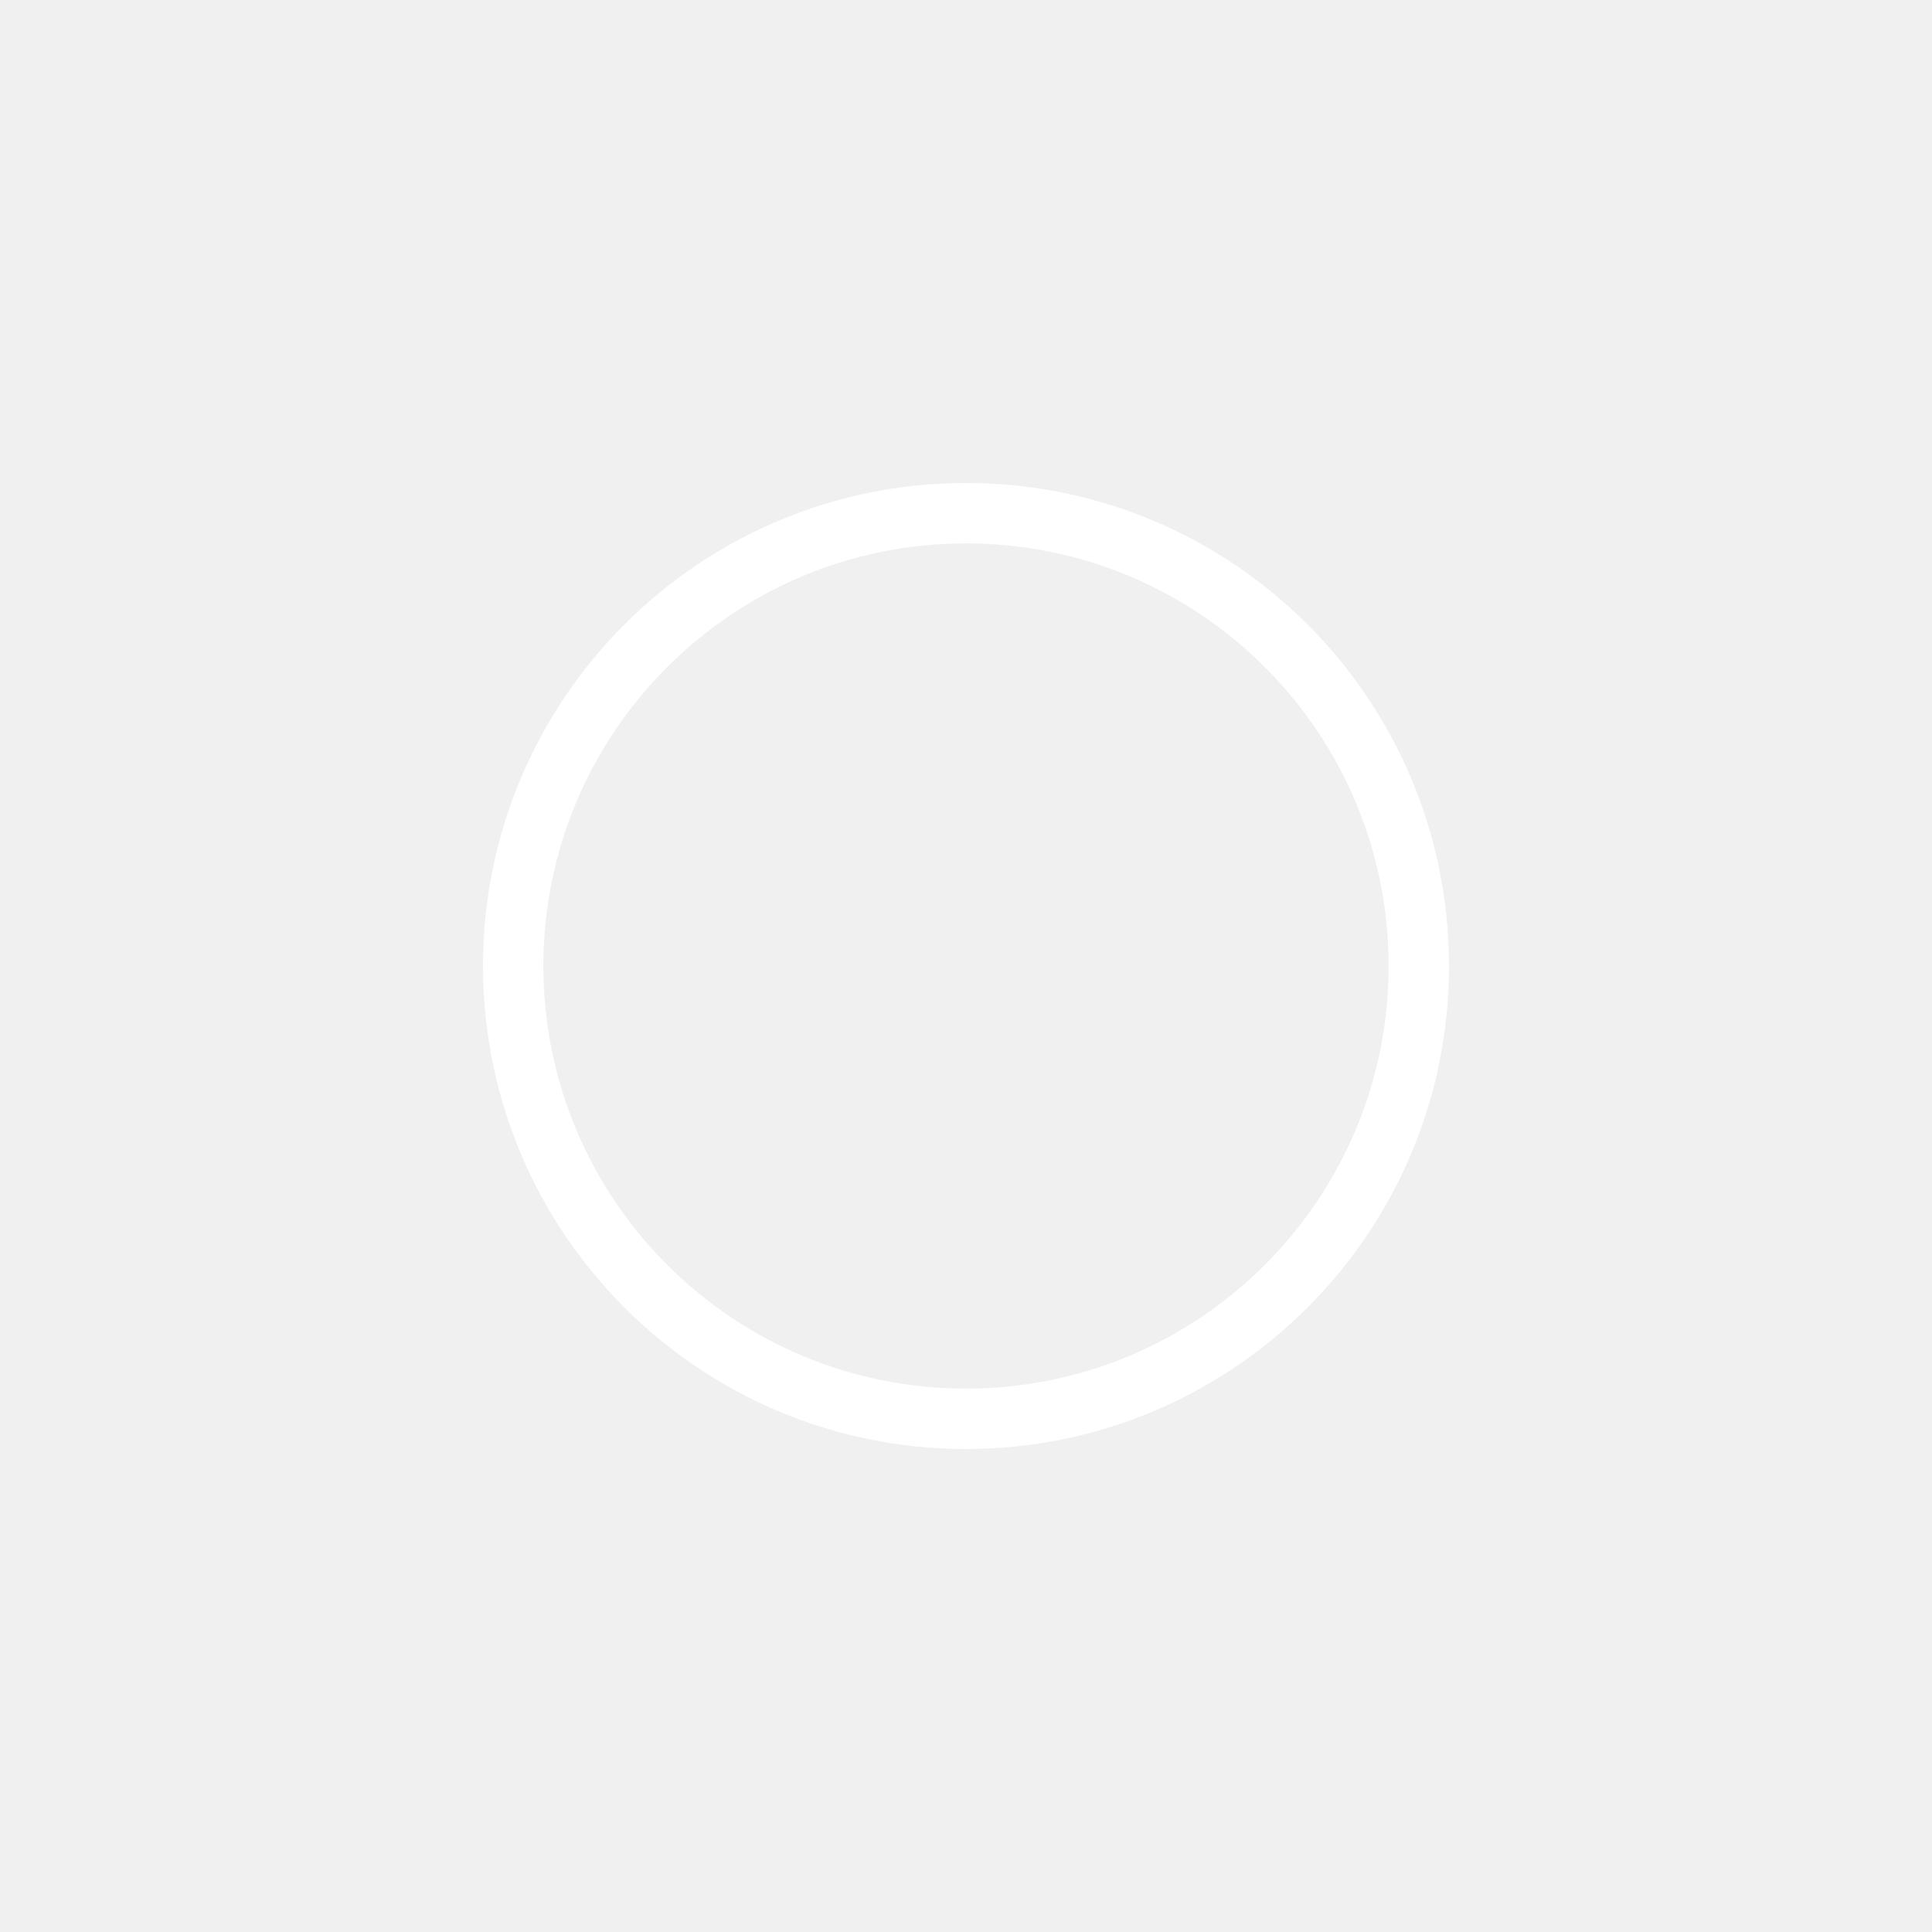
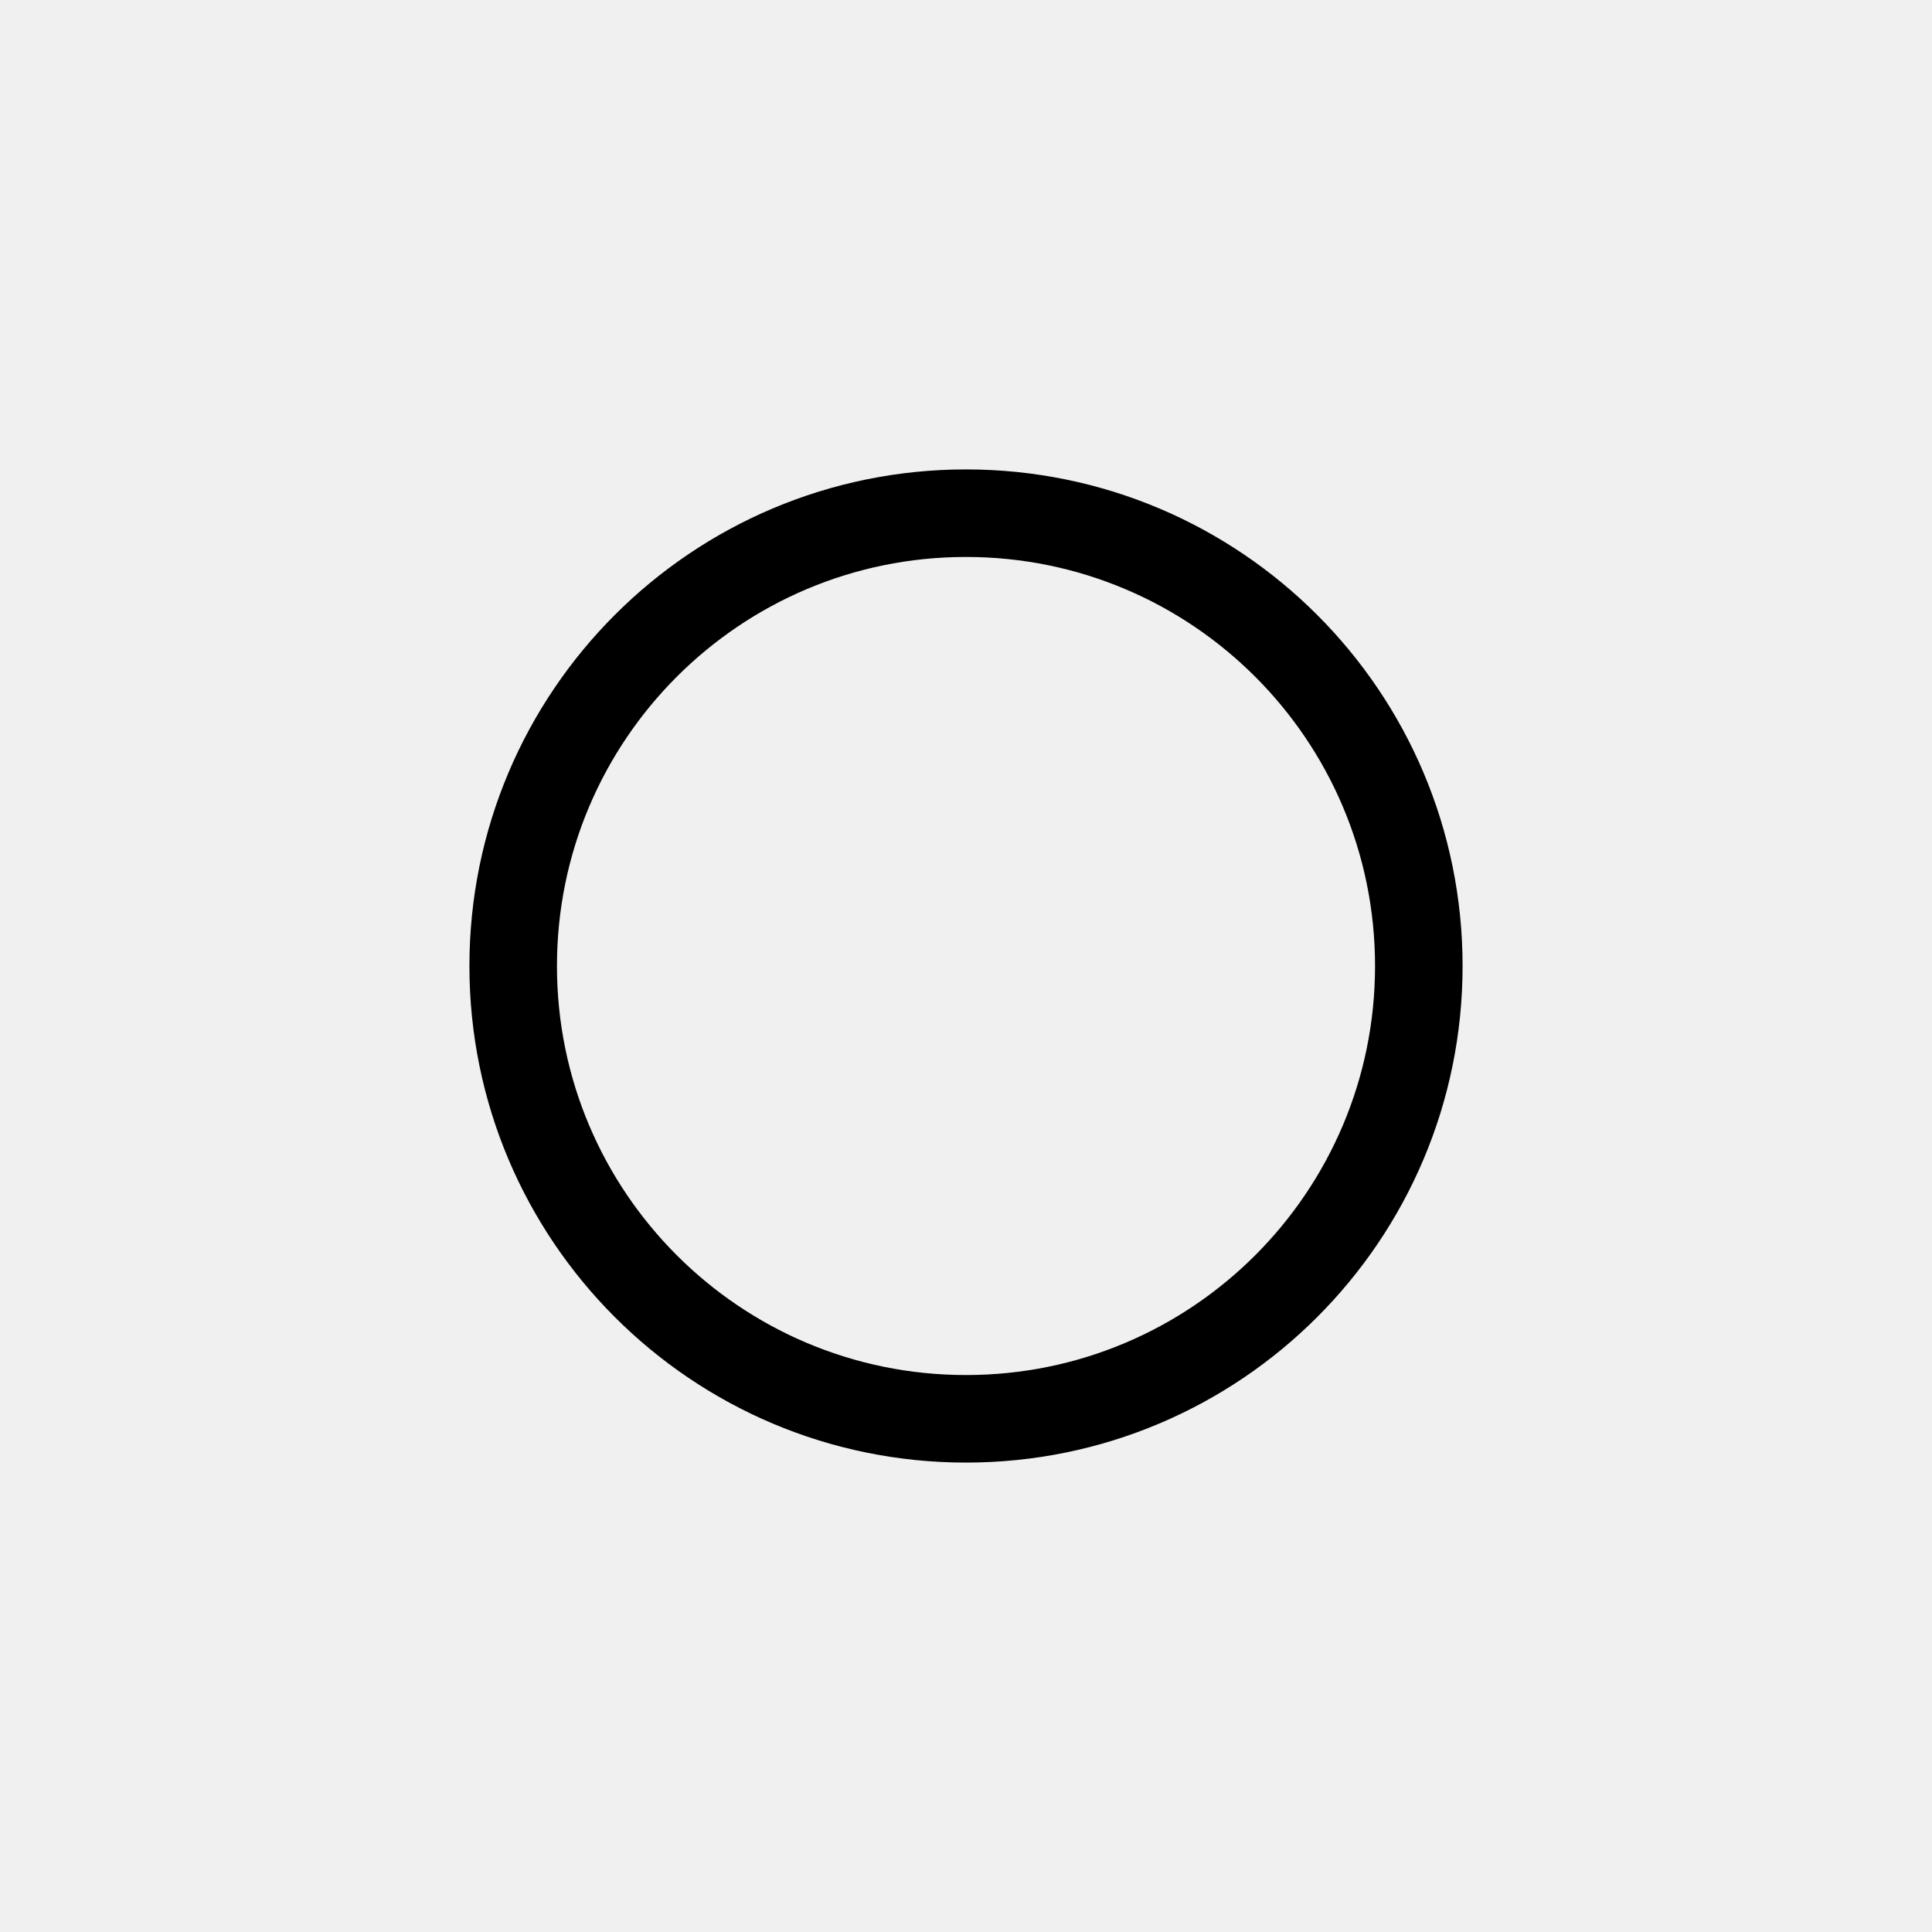
<svg xmlns="http://www.w3.org/2000/svg" id="cat-pg" viewBox="0 0 32 32">
  <defs>
-     <style>.cls-1{fill:none;stroke:#fff;stroke-linejoin:round;}</style>
+     <style>.cls-1{fill:none;stroke:#000;stroke-linejoin:round;stroke-width:1.45px;}</style>
  </defs>
  <circle class="cls-1" cx="16" cy="16" r="7.5" />
</svg>
